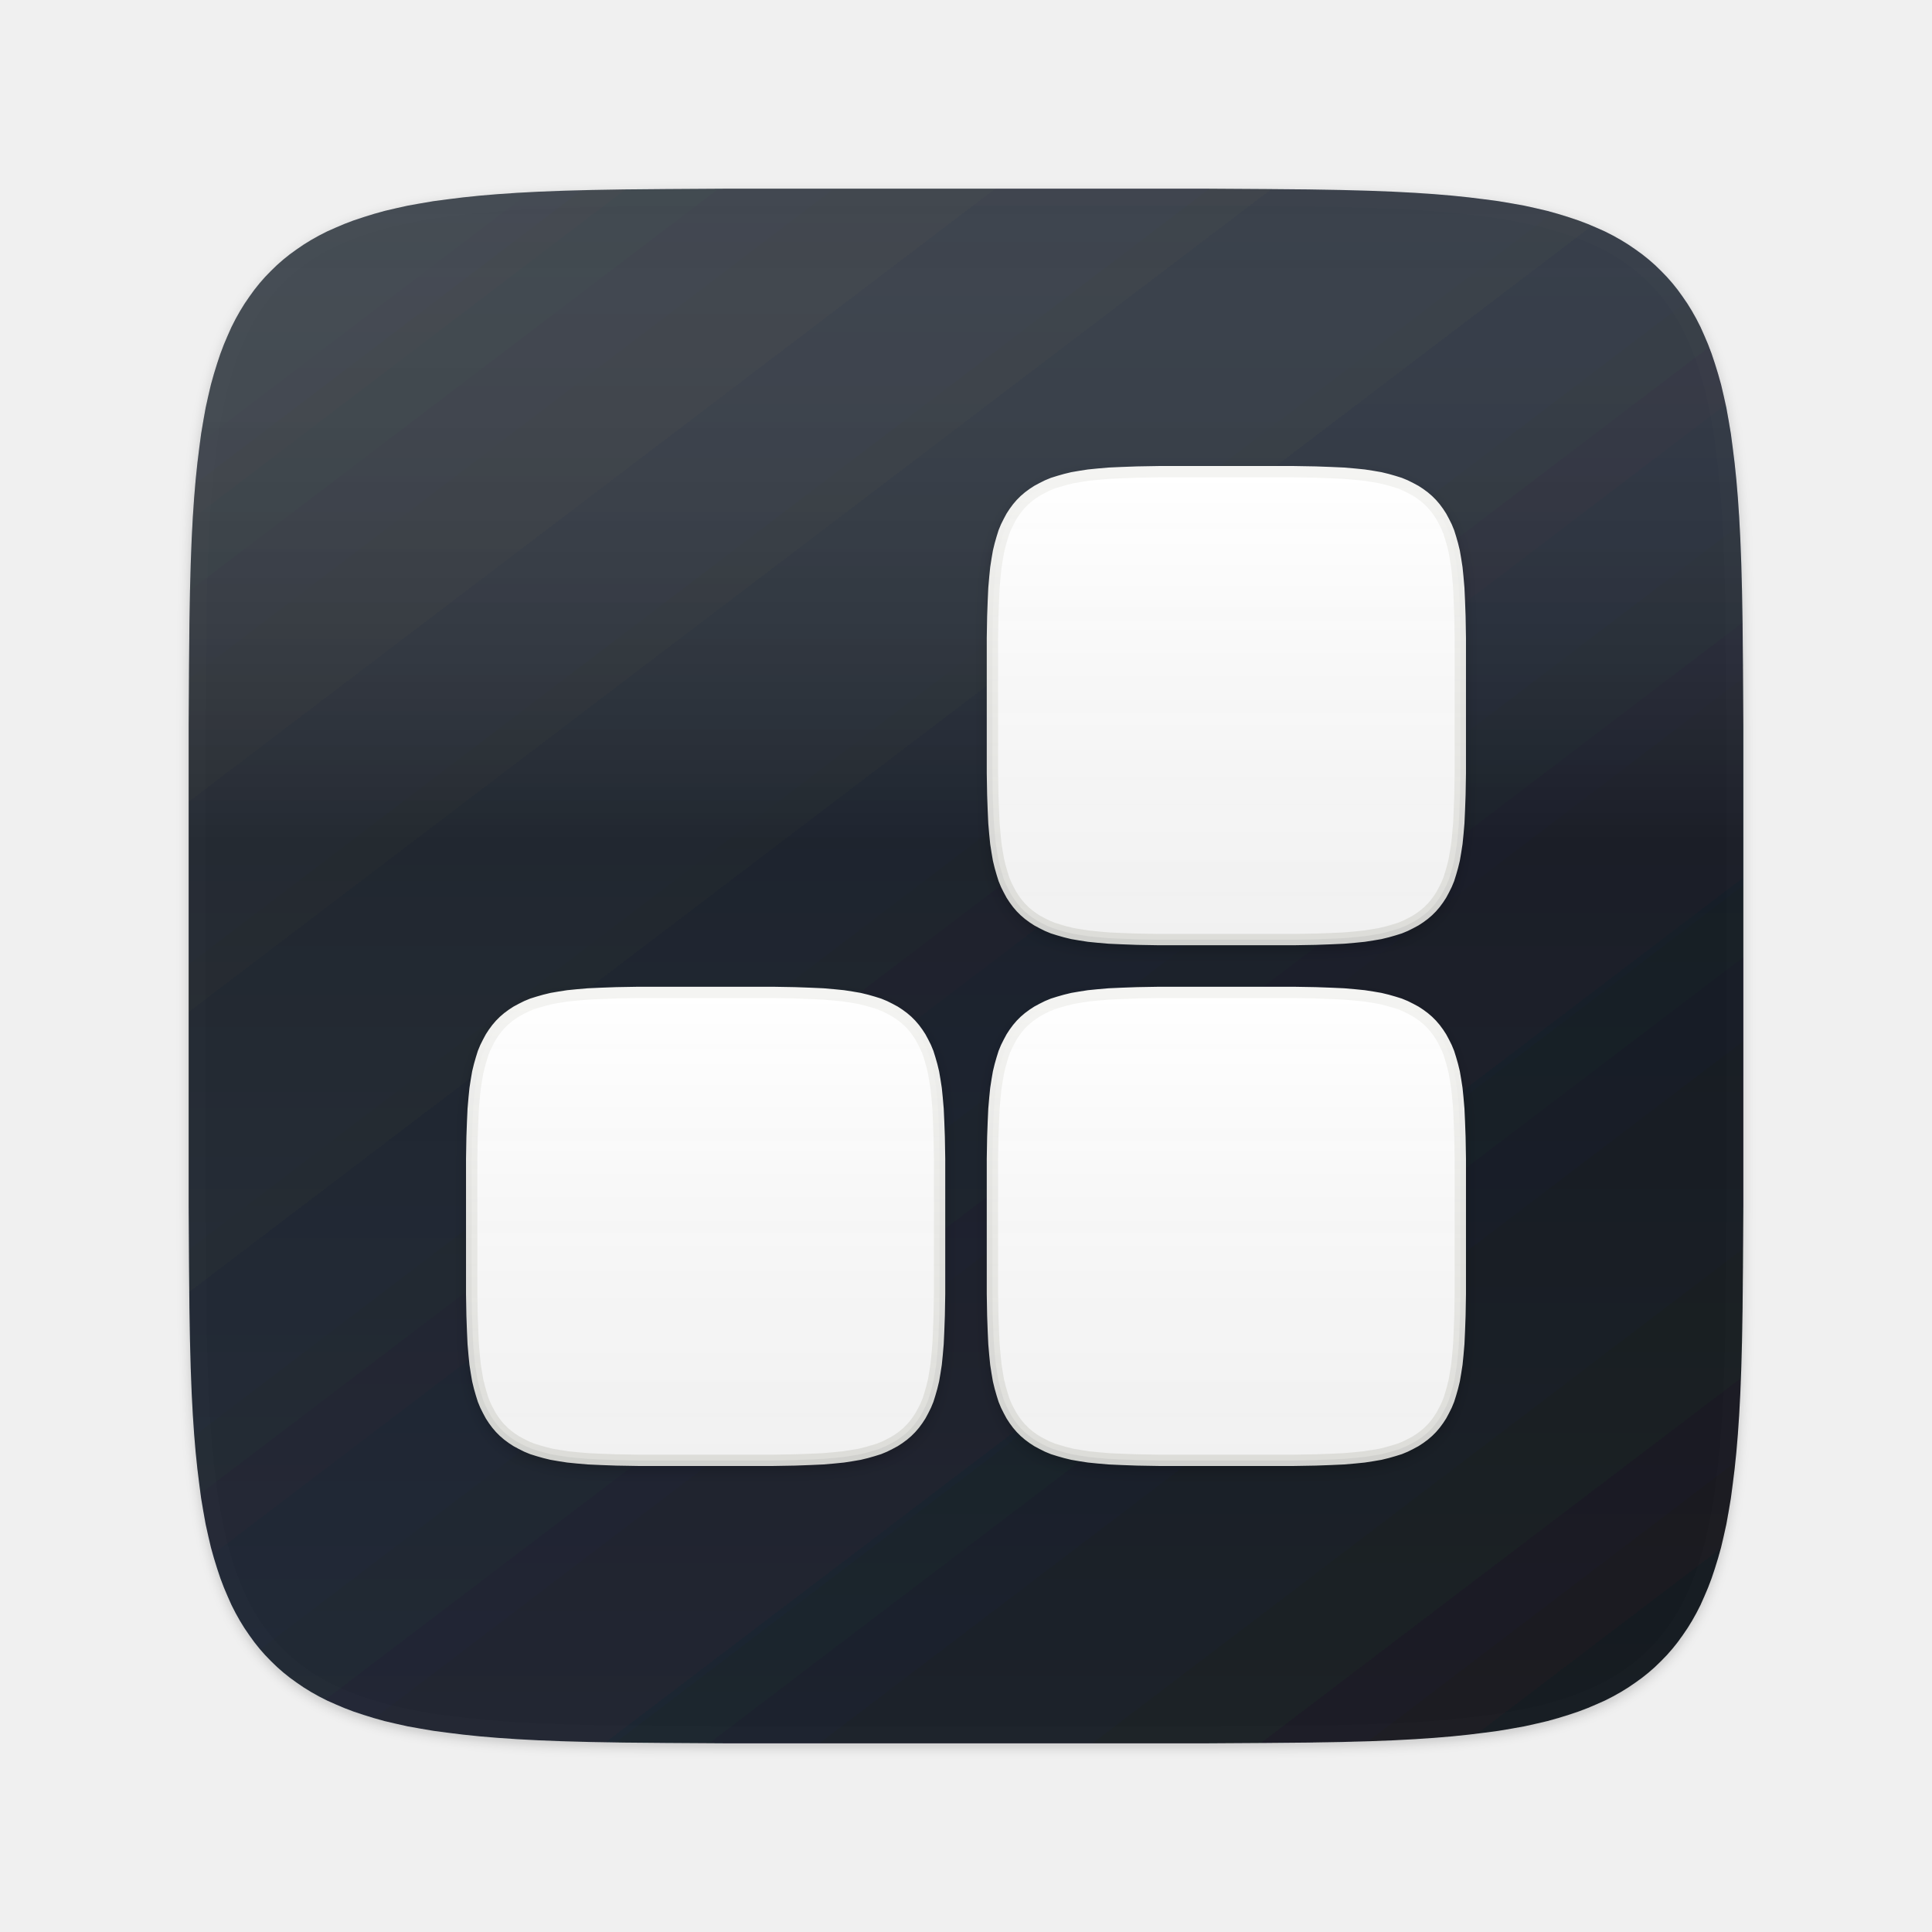
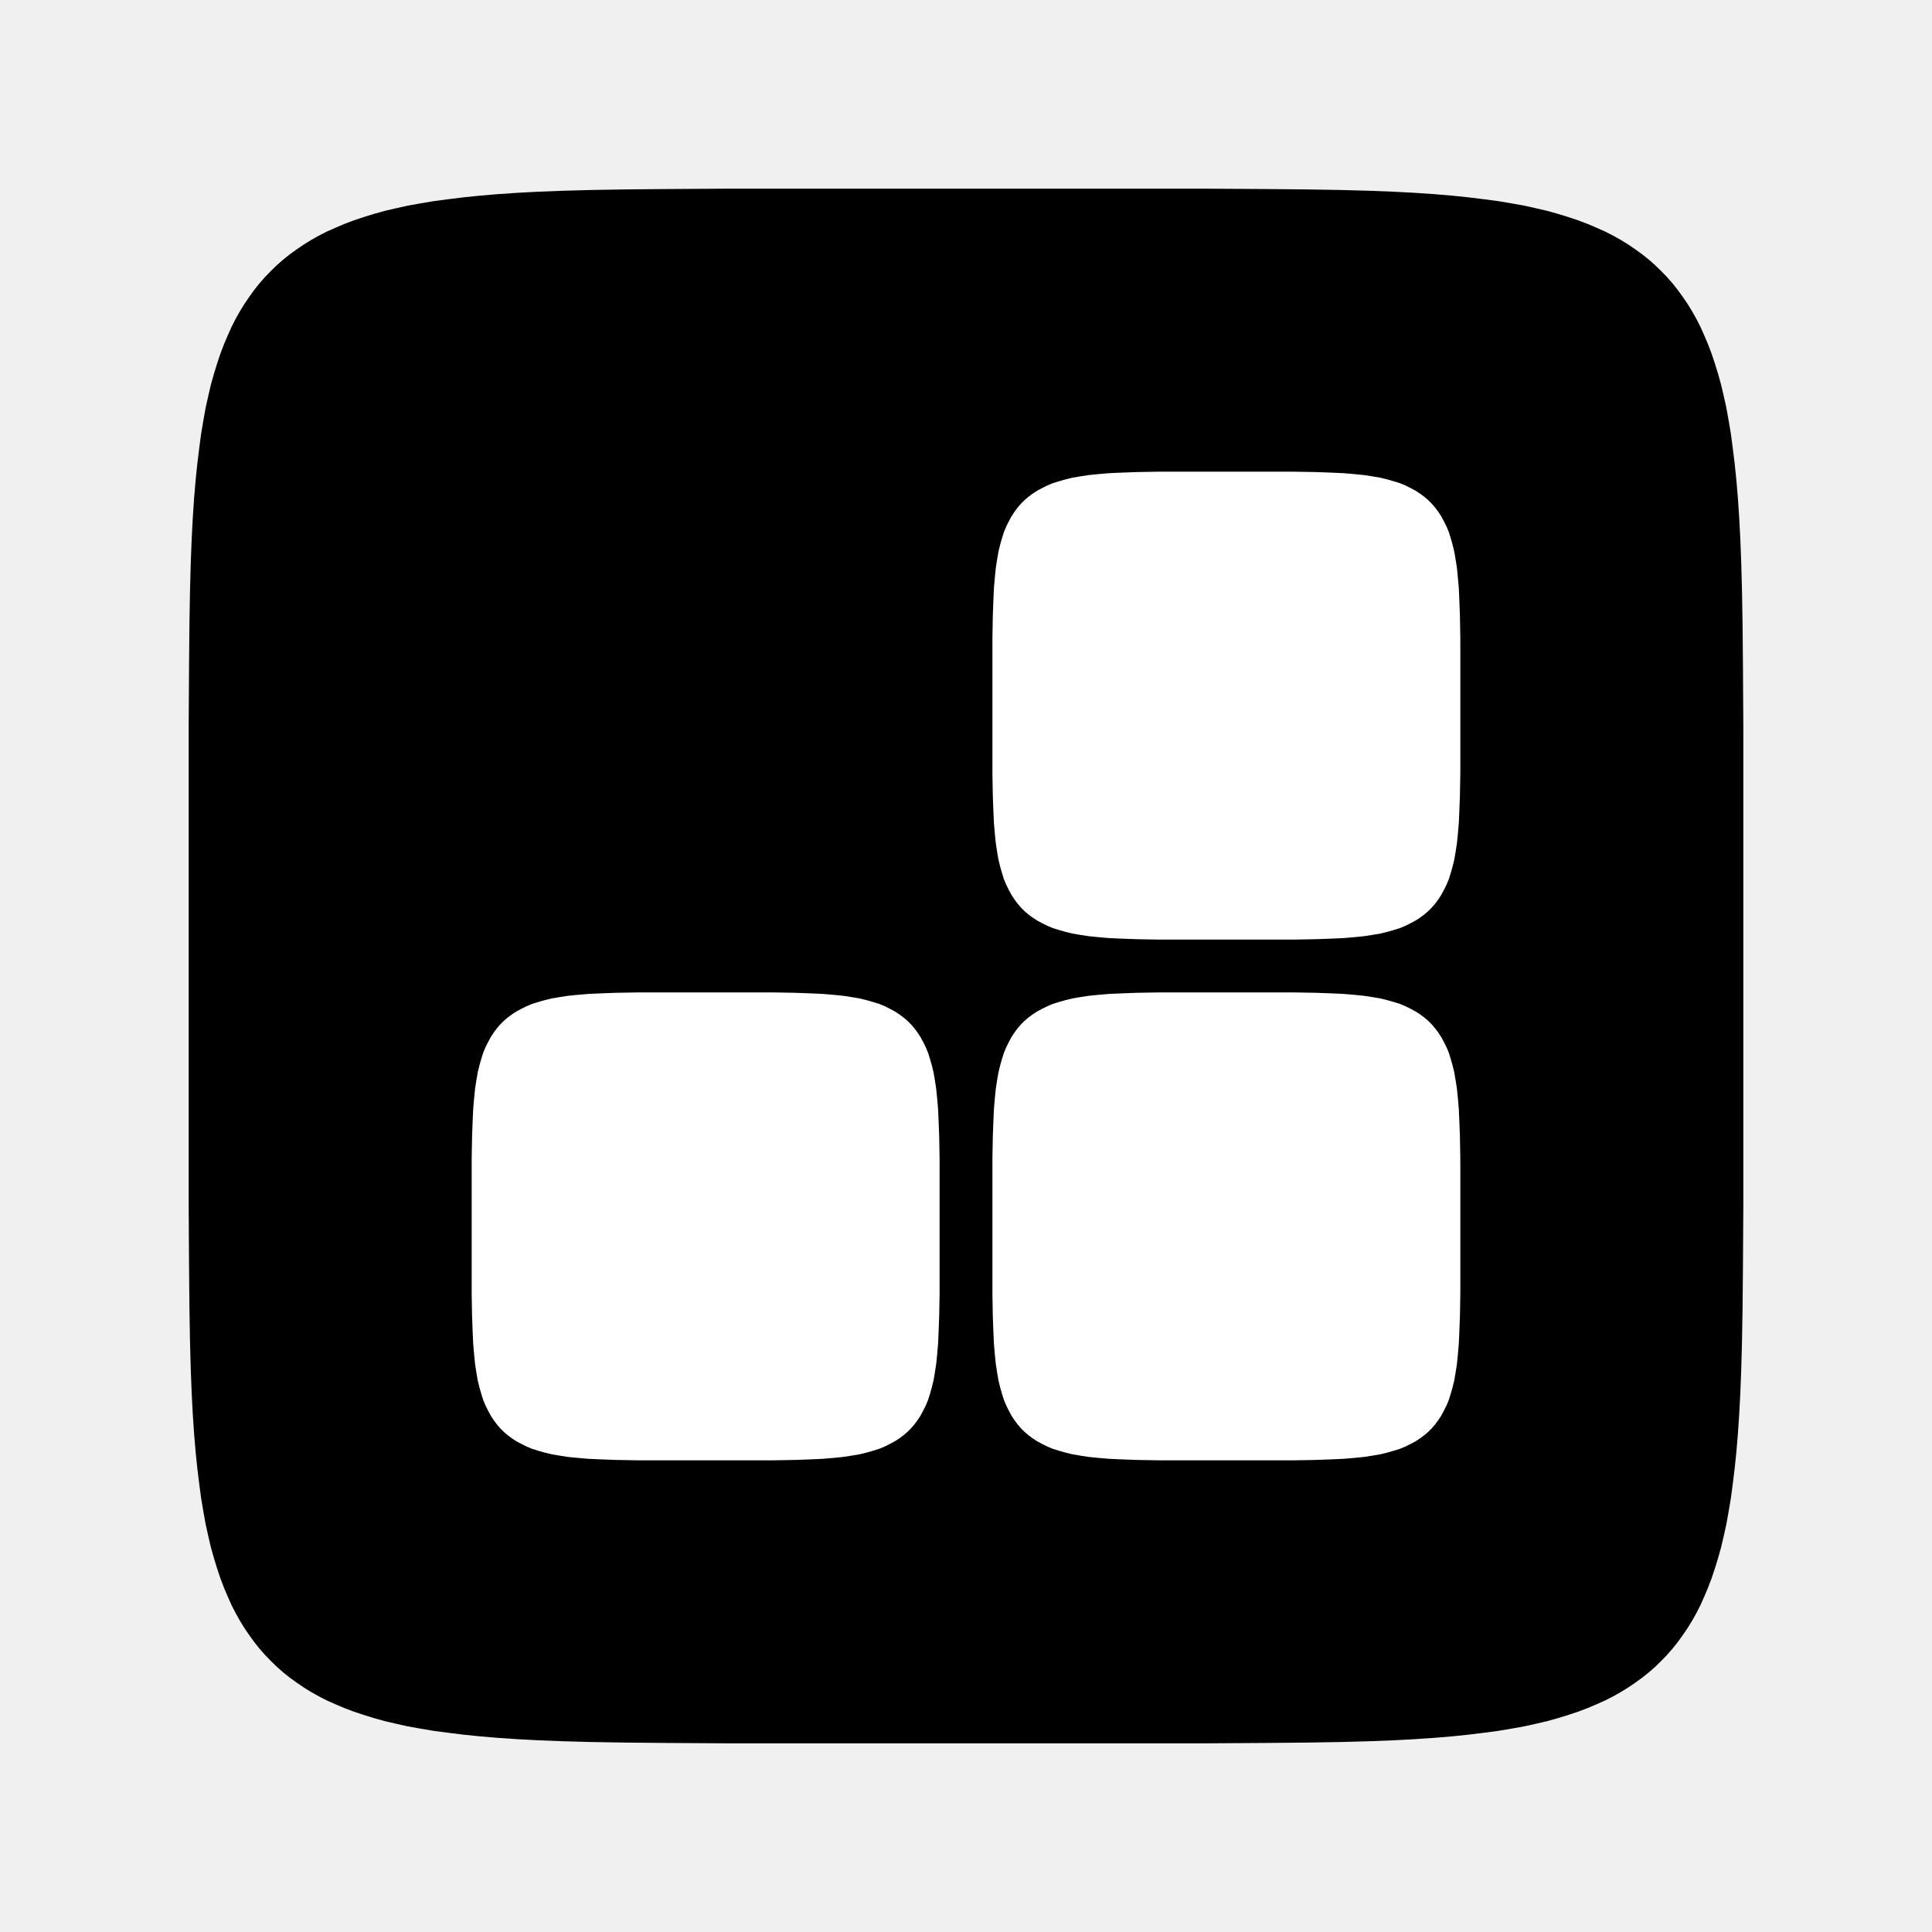
- <svg xmlns="http://www.w3.org/2000/svg" data-dc-tpl="5" id="app-icon" width="380" height="380" viewBox="0 0 1024 1024" data-om-id="0e5a34cd:10">
-   <defs data-dc-tpl="6" data-om-id="0e5a34cd:11">
-     <clipPath data-dc-tpl="7" id="clip-base" data-om-id="0e5a34cd:12">
-       <path data-dc-tpl="8" d="M924 512L924 639.2L923.8 671.1L923.6 693.3L923.3 710.8L922.9 725.6L922.4 738.5L921.8 749.9L921.1 760.2L920.3 769.7L919.4 778.4L918.4 786.5L917.4 794.1L916.2 801.2L915 807.9L913.6 814.2L912.2 820.2L910.6 825.9L908.9 831.4L907.2 836.5L905.3 841.5L903.3 846.2L901.3 850.7L899.1 855L896.8 859.1L894.4 863L891.8 866.8L889.2 870.4L886.4 873.9L883.5 877.2L880.4 880.4L877.2 883.5L873.9 886.4L870.4 889.2L866.8 891.8L863 894.4L859.1 896.8L855 899.1L850.7 901.3L846.2 903.3L841.5 905.3L836.5 907.2L831.4 908.9L825.9 910.6L820.2 912.2L814.2 913.6L807.9 915L801.2 916.2L794.1 917.4L786.5 918.4L778.4 919.4L769.7 920.3L760.2 921.1L749.9 921.8L738.5 922.4L725.6 922.9L710.8 923.3L693.3 923.6L671.1 923.8L639.2 924L512 924L384.8 924L352.9 923.8L330.7 923.6L313.2 923.3L298.4 922.9L285.5 922.4L274.1 921.8L263.8 921.1L254.3 920.3L245.6 919.4L237.5 918.4L229.9 917.4L222.8 916.2L216.1 915L209.8 913.6L203.8 912.2L198.1 910.6L192.6 908.9L187.5 907.2L182.5 905.3L177.8 903.3L173.3 901.3L169 899.1L164.9 896.8L161 894.4L157.2 891.8L153.6 889.2L150.1 886.4L146.8 883.5L143.6 880.4L140.5 877.2L137.6 873.9L134.8 870.4L132.2 866.8L129.6 863L127.2 859.1L124.9 855L122.7 850.7L120.7 846.2L118.7 841.5L116.8 836.5L115.1 831.4L113.4 825.9L111.8 820.2L110.4 814.2L109 807.9L107.8 801.2L106.6 794.1L105.6 786.5L104.6 778.4L103.7 769.7L102.9 760.2L102.2 749.9L101.6 738.5L101.1 725.6L100.7 710.8L100.4 693.3L100.2 671.1L100 639.2L100 512L100 384.8L100.2 352.9L100.4 330.7L100.7 313.2L101.1 298.4L101.6 285.5L102.2 274.1L102.9 263.8L103.7 254.3L104.6 245.6L105.6 237.5L106.6 229.9L107.8 222.8L109 216.1L110.4 209.8L111.8 203.8L113.4 198.1L115.1 192.6L116.8 187.5L118.7 182.5L120.7 177.8L122.7 173.3L124.9 169L127.2 164.9L129.6 161L132.2 157.2L134.8 153.6L137.6 150.1L140.5 146.8L143.6 143.6L146.8 140.5L150.1 137.6L153.6 134.8L157.2 132.2L161 129.6L164.9 127.2L169 124.9L173.3 122.7L177.8 120.7L182.5 118.7L187.5 116.8L192.6 115.1L198.1 113.4L203.8 111.8L209.8 110.4L216.1 109L222.8 107.8L229.9 106.6L237.5 105.6L245.6 104.6L254.3 103.7L263.8 102.9L274.1 102.2L285.5 101.6L298.4 101.1L313.2 100.7L330.7 100.4L352.9 100.2L384.8 100L512 100L639.2 100L671.1 100.2L693.3 100.4L710.8 100.7L725.6 101.1L738.5 101.6L749.9 102.2L760.2 102.9L769.7 103.7L778.4 104.6L786.5 105.6L794.1 106.6L801.2 107.8L807.9 109L814.2 110.4L820.2 111.8L825.9 113.4L831.4 115.1L836.5 116.8L841.5 118.7L846.2 120.7L850.7 122.7L855 124.9L859.1 127.2L863 129.6L866.8 132.2L870.4 134.8L873.9 137.6L877.2 140.5L880.4 143.6L883.5 146.8L886.4 150.1L889.2 153.6L891.8 157.2L894.4 161L896.8 164.9L899.1 169L901.3 173.3L903.3 177.8L905.3 182.5L907.2 187.5L908.9 192.6L910.6 198.1L912.2 203.8L913.6 209.8L915 216.1L916.2 222.8L917.4 229.9L918.4 237.5L919.4 245.6L920.3 254.3L921.1 263.8L921.8 274.1L922.4 285.5L922.9 298.4L923.3 313.2L923.6 330.7L923.8 352.9L924 384.8Z" data-om-id="0e5a34cd:13" />
-     </clipPath>
-     <linearGradient data-dc-tpl="9" id="base-shade" x1="0" y1="0" x2="0" y2="1" data-om-id="0e5a34cd:14">
-       <stop data-dc-tpl="10" offset="0" stop-color="#ffffff" stop-opacity="0.075" data-om-id="0e5a34cd:15" />
-       <stop data-dc-tpl="11" offset="0.42" stop-color="#000000" stop-opacity="0.215" data-om-id="0e5a34cd:16" />
-       <stop data-dc-tpl="12" offset="1" stop-color="#000000" stop-opacity="0" data-om-id="0e5a34cd:17" />
-     </linearGradient>
-     <linearGradient data-dc-tpl="13" id="base-fill" x1="0.12" y1="0" x2="0.88" y2="1" data-om-id="0e5a34cd:18">
-       <stop data-dc-tpl="14" offset="0" stop-color="#363D45" data-om-id="0e5a34cd:19" />
-       <stop data-dc-tpl="15" offset="0.55" stop-color="#232A37" data-om-id="0e5a34cd:20" />
-       <stop data-dc-tpl="16" offset="1" stop-color="#191D22" data-om-id="0e5a34cd:21" />
-     </linearGradient>
-     <radialGradient data-dc-tpl="17" id="rim-tl" gradientUnits="userSpaceOnUse" cx="130" cy="130" r="590" data-om-id="0e5a34cd:22">
-       <stop data-dc-tpl="18" offset="0" stop-color="#EEF6FA" stop-opacity="0.53" data-om-id="0e5a34cd:23" />
-       <stop data-dc-tpl="19" offset="0.5" stop-color="#EEF6FA" stop-opacity="0.148" data-om-id="0e5a34cd:24" />
-       <stop data-dc-tpl="20" offset="1" stop-color="#EEF6FA" stop-opacity="0" data-om-id="0e5a34cd:25" />
-     </radialGradient>
-     <radialGradient data-dc-tpl="21" id="rim-br" gradientUnits="userSpaceOnUse" cx="894" cy="894" r="580" data-om-id="0e5a34cd:26">
-       <stop data-dc-tpl="22" offset="0" stop-color="#BFD4E8" stop-opacity="0.9" data-om-id="0e5a34cd:27" />
-       <stop data-dc-tpl="23" offset="0.5" stop-color="#BFD4E8" stop-opacity="0.252" data-om-id="0e5a34cd:28" />
-       <stop data-dc-tpl="24" offset="1" stop-color="#BFD4E8" stop-opacity="0" data-om-id="0e5a34cd:29" />
-     </radialGradient>
-     <radialGradient data-dc-tpl="25" id="glow-tl" gradientUnits="userSpaceOnUse" cx="130" cy="130" r="590" data-om-id="0e5a34cd:30">
-       <stop data-dc-tpl="26" offset="0" stop-color="#EEF6FA" stop-opacity="0.265" data-om-id="0e5a34cd:31" />
-       <stop data-dc-tpl="27" offset="1" stop-color="#EEF6FA" stop-opacity="0" data-om-id="0e5a34cd:32" />
-     </radialGradient>
-     <radialGradient data-dc-tpl="28" id="glow-br" gradientUnits="userSpaceOnUse" cx="894" cy="894" r="580" data-om-id="0e5a34cd:33">
-       <stop data-dc-tpl="29" offset="0" stop-color="#BFD4E8" stop-opacity="0.45" data-om-id="0e5a34cd:34" />
-       <stop data-dc-tpl="30" offset="1" stop-color="#BFD4E8" stop-opacity="0" data-om-id="0e5a34cd:35" />
-     </radialGradient>
-     <filter data-dc-tpl="31" id="glow-blur" x="-10%" y="-10%" width="120%" height="120%" data-om-id="0e5a34cd:36">
-       <feGaussianBlur data-dc-tpl="32" stdDeviation="20" data-om-id="0e5a34cd:37" />
-     </filter>
-     <linearGradient data-dc-tpl="33" id="tile-shade" x1="0" y1="0" x2="0" y2="1" data-om-id="0e5a34cd:38">
-       <stop data-dc-tpl="34" offset="0" stop-color="#ffffff" stop-opacity="0.075" data-om-id="0e5a34cd:39" />
-       <stop data-dc-tpl="35" offset="1" stop-color="#000000" stop-opacity="0.055" data-om-id="0e5a34cd:40" />
-     </linearGradient>
-     <linearGradient data-dc-tpl="36" id="tile-rim" x1="0" y1="0" x2="0" y2="1" data-om-id="0e5a34cd:41">
-       <stop data-dc-tpl="37" offset="0" stop-color="#f4f4f2" stop-opacity="1.012" data-om-id="0e5a34cd:42" />
-       <stop data-dc-tpl="38" offset="1" stop-color="#dcdcd8" stop-opacity="0.943" data-om-id="0e5a34cd:43" />
-     </linearGradient>
-     <filter data-dc-tpl="39" id="cast" x="-20%" y="-20%" width="140%" height="145%" data-om-id="0e5a34cd:44">
-       <feDropShadow data-dc-tpl="40" dx="0" dy="10" stdDeviation="12" flood-color="#000000" flood-opacity="0" data-om-id="0e5a34cd:45" />
-       <feDropShadow data-dc-tpl="41" dx="0" dy="2" stdDeviation="3" flood-color="#000000" flood-opacity="0.18" data-om-id="0e5a34cd:46" />
-     </filter>
-     <filter data-dc-tpl="42" id="tile-drop" x="-15%" y="-15%" width="130%" height="135%" data-om-id="0e5a34cd:47">
-       <feDropShadow data-dc-tpl="43" dx="0" dy="3" stdDeviation="5" flood-color="#000000" flood-opacity="0.34" data-om-id="0e5a34cd:48" />
-     </filter>
-   </defs>
-   <g data-dc-tpl="44" filter="url(#cast)" data-om-id="0e5a34cd:49">
-     <path data-dc-tpl="45" d="M924 512L924 639.2L923.8 671.1L923.6 693.3L923.3 710.8L922.9 725.6L922.4 738.5L921.8 749.9L921.1 760.2L920.3 769.7L919.4 778.4L918.4 786.5L917.4 794.1L916.2 801.2L915 807.9L913.6 814.2L912.2 820.2L910.6 825.9L908.9 831.4L907.2 836.5L905.3 841.5L903.3 846.2L901.3 850.7L899.1 855L896.8 859.1L894.4 863L891.8 866.8L889.2 870.4L886.4 873.9L883.5 877.2L880.4 880.4L877.2 883.5L873.9 886.4L870.4 889.2L866.8 891.8L863 894.4L859.1 896.8L855 899.1L850.7 901.3L846.2 903.3L841.5 905.3L836.5 907.2L831.4 908.9L825.9 910.6L820.2 912.2L814.2 913.6L807.9 915L801.2 916.2L794.1 917.4L786.5 918.4L778.4 919.4L769.7 920.3L760.2 921.1L749.9 921.8L738.5 922.4L725.6 922.9L710.8 923.3L693.3 923.6L671.1 923.8L639.2 924L512 924L384.8 924L352.9 923.8L330.7 923.6L313.2 923.3L298.4 922.9L285.5 922.4L274.1 921.8L263.8 921.1L254.3 920.3L245.6 919.4L237.5 918.4L229.9 917.4L222.8 916.2L216.1 915L209.8 913.6L203.8 912.2L198.1 910.6L192.6 908.9L187.5 907.2L182.5 905.3L177.8 903.3L173.3 901.3L169 899.1L164.9 896.8L161 894.4L157.2 891.8L153.6 889.2L150.1 886.4L146.8 883.5L143.6 880.4L140.5 877.2L137.6 873.9L134.8 870.4L132.2 866.8L129.6 863L127.2 859.1L124.9 855L122.7 850.7L120.7 846.2L118.7 841.5L116.8 836.5L115.1 831.4L113.4 825.9L111.8 820.2L110.4 814.2L109 807.9L107.8 801.2L106.6 794.1L105.6 786.5L104.6 778.4L103.7 769.7L102.9 760.2L102.2 749.9L101.6 738.5L101.1 725.6L100.7 710.8L100.4 693.3L100.2 671.1L100 639.2L100 512L100 384.8L100.2 352.9L100.4 330.7L100.7 313.2L101.1 298.4L101.6 285.5L102.2 274.1L102.9 263.8L103.7 254.3L104.6 245.6L105.6 237.5L106.6 229.9L107.8 222.8L109 216.1L110.4 209.8L111.8 203.8L113.4 198.1L115.1 192.6L116.8 187.5L118.7 182.5L120.7 177.8L122.7 173.3L124.9 169L127.2 164.9L129.6 161L132.2 157.2L134.8 153.6L137.6 150.1L140.5 146.8L143.6 143.6L146.8 140.5L150.1 137.6L153.6 134.8L157.2 132.2L161 129.6L164.9 127.2L169 124.9L173.3 122.7L177.8 120.7L182.5 118.7L187.5 116.8L192.6 115.1L198.1 113.4L203.8 111.8L209.8 110.4L216.1 109L222.8 107.8L229.9 106.6L237.5 105.6L245.6 104.6L254.3 103.7L263.8 102.9L274.1 102.2L285.5 101.6L298.4 101.1L313.2 100.7L330.7 100.4L352.9 100.2L384.8 100L512 100L639.2 100L671.1 100.2L693.3 100.4L710.8 100.7L725.6 101.1L738.5 101.6L749.9 102.2L760.2 102.9L769.7 103.7L778.4 104.6L786.5 105.6L794.1 106.6L801.2 107.8L807.9 109L814.2 110.4L820.2 111.8L825.9 113.4L831.4 115.1L836.5 116.8L841.5 118.7L846.2 120.7L850.7 122.7L855 124.9L859.1 127.2L863 129.6L866.8 132.2L870.4 134.8L873.9 137.6L877.2 140.5L880.4 143.6L883.5 146.8L886.4 150.1L889.2 153.6L891.8 157.2L894.4 161L896.8 164.9L899.1 169L901.3 173.3L903.3 177.8L905.3 182.5L907.2 187.5L908.9 192.6L910.6 198.1L912.2 203.8L913.6 209.8L915 216.1L916.2 222.8L917.4 229.9L918.4 237.5L919.4 245.6L920.3 254.3L921.1 263.8L921.8 274.1L922.4 285.5L922.9 298.4L923.3 313.2L923.6 330.7L923.8 352.9L924 384.8Z" fill="url(#base-fill)" data-om-id="0e5a34cd:50" />
-   </g>
-   <path data-dc-tpl="46" d="M924 512L924 639.2L923.8 671.1L923.6 693.3L923.3 710.8L922.9 725.6L922.4 738.5L921.8 749.9L921.1 760.2L920.3 769.7L919.4 778.4L918.4 786.5L917.4 794.1L916.2 801.2L915 807.9L913.6 814.2L912.2 820.2L910.6 825.9L908.9 831.4L907.2 836.5L905.3 841.5L903.3 846.2L901.3 850.7L899.1 855L896.8 859.1L894.4 863L891.8 866.8L889.2 870.4L886.4 873.9L883.5 877.2L880.4 880.4L877.2 883.5L873.9 886.4L870.4 889.2L866.8 891.8L863 894.4L859.1 896.8L855 899.1L850.7 901.3L846.2 903.3L841.5 905.3L836.5 907.2L831.4 908.9L825.9 910.6L820.2 912.2L814.2 913.6L807.9 915L801.2 916.2L794.1 917.4L786.5 918.4L778.4 919.4L769.7 920.3L760.2 921.1L749.9 921.8L738.5 922.4L725.6 922.9L710.8 923.3L693.3 923.6L671.1 923.8L639.2 924L512 924L384.8 924L352.9 923.8L330.7 923.6L313.2 923.3L298.4 922.9L285.5 922.4L274.1 921.8L263.8 921.1L254.3 920.3L245.6 919.4L237.5 918.4L229.9 917.4L222.8 916.2L216.1 915L209.8 913.6L203.8 912.2L198.1 910.6L192.6 908.9L187.5 907.2L182.5 905.3L177.8 903.3L173.3 901.3L169 899.1L164.9 896.8L161 894.4L157.2 891.8L153.6 889.2L150.1 886.4L146.8 883.5L143.6 880.4L140.5 877.2L137.6 873.9L134.8 870.4L132.2 866.8L129.6 863L127.2 859.1L124.9 855L122.7 850.7L120.7 846.2L118.7 841.5L116.8 836.5L115.1 831.4L113.4 825.9L111.8 820.2L110.4 814.2L109 807.9L107.8 801.2L106.6 794.1L105.6 786.5L104.6 778.4L103.7 769.7L102.9 760.2L102.2 749.9L101.6 738.5L101.1 725.6L100.7 710.8L100.4 693.3L100.2 671.1L100 639.2L100 512L100 384.8L100.2 352.9L100.4 330.7L100.7 313.2L101.1 298.4L101.6 285.5L102.2 274.1L102.9 263.8L103.7 254.3L104.6 245.6L105.6 237.5L106.6 229.9L107.8 222.8L109 216.1L110.4 209.8L111.8 203.8L113.4 198.1L115.1 192.6L116.8 187.5L118.7 182.5L120.7 177.8L122.7 173.3L124.9 169L127.2 164.9L129.6 161L132.2 157.2L134.8 153.6L137.6 150.1L140.5 146.8L143.6 143.6L146.8 140.5L150.1 137.6L153.6 134.8L157.2 132.2L161 129.6L164.9 127.2L169 124.9L173.3 122.7L177.8 120.7L182.5 118.7L187.5 116.8L192.6 115.1L198.1 113.4L203.8 111.8L209.8 110.4L216.1 109L222.8 107.8L229.9 106.6L237.5 105.6L245.6 104.6L254.3 103.7L263.8 102.9L274.1 102.2L285.5 101.6L298.4 101.1L313.2 100.7L330.7 100.4L352.9 100.2L384.8 100L512 100L639.2 100L671.1 100.2L693.3 100.4L710.8 100.7L725.6 101.1L738.5 101.6L749.9 102.2L760.2 102.9L769.7 103.7L778.4 104.6L786.5 105.6L794.1 106.6L801.2 107.8L807.9 109L814.2 110.4L820.2 111.8L825.9 113.4L831.4 115.1L836.5 116.8L841.5 118.7L846.2 120.7L850.7 122.7L855 124.9L859.1 127.2L863 129.6L866.8 132.2L870.4 134.8L873.9 137.6L877.2 140.5L880.4 143.6L883.5 146.8L886.4 150.1L889.2 153.6L891.8 157.2L894.4 161L896.8 164.9L899.1 169L901.3 173.3L903.3 177.8L905.3 182.5L907.2 187.5L908.9 192.6L910.6 198.1L912.2 203.8L913.6 209.8L915 216.1L916.2 222.8L917.4 229.9L918.4 237.5L919.4 245.6L920.3 254.3L921.1 263.8L921.8 274.1L922.4 285.5L922.9 298.4L923.3 313.2L923.6 330.7L923.8 352.9L924 384.8Z" fill="url(#base-shade)" data-om-id="0e5a34cd:51" />
-   <g data-dc-tpl="47" clip-path="url(#clip-base)" data-om-id="0e5a34cd:52">
-     <path data-dc-tpl="50" d="M924 512L924 639.2L923.8 671.1L923.6 693.3L923.3 710.8L922.9 725.6L922.4 738.5L921.8 749.9L921.1 760.2L920.3 769.7L919.4 778.4L918.4 786.5L917.4 794.1L916.2 801.2L915 807.9L913.6 814.2L912.2 820.2L910.6 825.9L908.9 831.4L907.2 836.5L905.3 841.5L903.3 846.2L901.3 850.7L899.1 855L896.8 859.1L894.4 863L891.8 866.8L889.2 870.4L886.4 873.9L883.5 877.2L880.4 880.4L877.2 883.5L873.9 886.4L870.4 889.2L866.8 891.8L863 894.4L859.1 896.8L855 899.1L850.7 901.3L846.2 903.3L841.5 905.3L836.5 907.2L831.4 908.9L825.9 910.6L820.2 912.2L814.2 913.6L807.9 915L801.2 916.2L794.1 917.4L786.5 918.4L778.4 919.4L769.7 920.3L760.2 921.1L749.9 921.8L738.5 922.4L725.6 922.9L710.8 923.3L693.3 923.6L671.1 923.8L639.2 924L512 924L384.8 924L352.9 923.8L330.7 923.6L313.2 923.3L298.4 922.9L285.5 922.4L274.1 921.8L263.8 921.1L254.3 920.3L245.6 919.4L237.5 918.4L229.9 917.4L222.8 916.2L216.1 915L209.8 913.6L203.8 912.2L198.1 910.6L192.6 908.9L187.5 907.2L182.5 905.3L177.8 903.3L173.3 901.3L169 899.1L164.9 896.8L161 894.4L157.2 891.8L153.6 889.2L150.1 886.4L146.8 883.5L143.6 880.4L140.5 877.2L137.6 873.9L134.8 870.4L132.2 866.8L129.6 863L127.2 859.1L124.9 855L122.7 850.7L120.7 846.2L118.7 841.5L116.8 836.5L115.1 831.4L113.4 825.9L111.8 820.2L110.4 814.2L109 807.9L107.8 801.2L106.6 794.1L105.6 786.5L104.6 778.4L103.7 769.7L102.9 760.2L102.2 749.9L101.6 738.5L101.1 725.6L100.7 710.8L100.4 693.3L100.2 671.1L100 639.2L100 512L100 384.8L100.2 352.9L100.4 330.7L100.7 313.2L101.1 298.4L101.6 285.5L102.2 274.1L102.9 263.8L103.7 254.3L104.6 245.6L105.6 237.5L106.6 229.9L107.8 222.8L109 216.1L110.4 209.8L111.8 203.8L113.4 198.1L115.1 192.6L116.8 187.5L118.7 182.5L120.7 177.8L122.7 173.3L124.9 169L127.2 164.9L129.6 161L132.2 157.2L134.8 153.6L137.6 150.1L140.5 146.8L143.6 143.6L146.8 140.5L150.1 137.6L153.6 134.8L157.2 132.2L161 129.6L164.9 127.2L169 124.9L173.3 122.7L177.8 120.7L182.5 118.7L187.5 116.8L192.6 115.1L198.1 113.4L203.8 111.8L209.8 110.4L216.1 109L222.8 107.8L229.9 106.6L237.5 105.6L245.6 104.6L254.3 103.7L263.8 102.9L274.1 102.2L285.5 101.6L298.4 101.1L313.2 100.7L330.7 100.4L352.9 100.2L384.8 100L512 100L639.2 100L671.1 100.2L693.3 100.4L710.8 100.7L725.6 101.1L738.5 101.6L749.9 102.2L760.2 102.9L769.7 103.7L778.4 104.6L786.5 105.6L794.1 106.6L801.2 107.8L807.9 109L814.2 110.4L820.2 111.8L825.9 113.4L831.4 115.1L836.5 116.8L841.5 118.7L846.2 120.7L850.7 122.7L855 124.9L859.1 127.2L863 129.6L866.8 132.2L870.4 134.8L873.9 137.6L877.2 140.5L880.4 143.6L883.5 146.8L886.4 150.1L889.2 153.6L891.8 157.2L894.4 161L896.8 164.9L899.1 169L901.3 173.3L903.3 177.8L905.3 182.5L907.2 187.5L908.9 192.6L910.6 198.1L912.2 203.8L913.6 209.8L915 216.1L916.2 222.8L917.4 229.9L918.4 237.5L919.4 245.6L920.3 254.3L921.1 263.8L921.8 274.1L922.4 285.5L922.9 298.4L923.3 313.2L923.6 330.7L923.8 352.9L924 384.8Z" fill="none" stroke="#e7eef3" stroke-opacity="0.01" stroke-width="18" data-om-id="0e5a34cd:55" />
-   </g>
-   <g data-dc-tpl="53" filter="url(#tile-drop)" data-om-id="0e5a34cd:58">
-     <path data-dc-tpl="54" d="M248 124L248 159.8L247.8 171.3L247.5 179.5L247.2 186.2L246.7 192L246.2 197L245.5 201.5L244.8 205.6L243.9 209.3L242.9 212.8L241.9 216L240.7 218.9L239.3 221.7L237.9 224.3L236.4 226.6L234.7 228.9L232.9 231L231 232.9L228.9 234.7L226.6 236.4L224.3 237.9L221.7 239.3L218.9 240.7L216 241.9L212.8 242.9L209.3 243.9L205.6 244.8L201.5 245.5L197 246.2L192 246.7L186.2 247.2L179.5 247.5L171.3 247.8L159.8 248L124 248L88.2 248L76.7 247.8L68.5 247.5L61.8 247.2L56 246.7L51 246.2L46.5 245.5L42.4 244.8L38.7 243.9L35.2 242.9L32 241.9L29.1 240.7L26.3 239.3L23.7 237.9L21.4 236.4L19.1 234.7L17 232.9L15.1 231L13.3 228.9L11.6 226.6L10.1 224.3L8.7 221.7L7.3 218.9L6.1 216L5.1 212.8L4.1 209.3L3.2 205.6L2.5 201.5L1.8 197L1.3 192L0.8 186.2L0.5 179.5L0.2 171.3L0 159.8L0 124L0 88.2L0.2 76.7L0.5 68.5L0.8 61.8L1.3 56L1.8 51L2.5 46.5L3.2 42.4L4.1 38.7L5.1 35.2L6.1 32L7.3 29.1L8.7 26.3L10.1 23.7L11.6 21.4L13.3 19.1L15.1 17L17 15.1L19.1 13.3L21.4 11.6L23.7 10.1L26.3 8.7L29.1 7.3L32 6.1L35.2 5.1L38.7 4.1L42.4 3.2L46.5 2.5L51 1.8L56 1.3L61.8 0.8L68.5 0.5L76.7 0.2L88.2 0L124 0L159.8 0L171.3 0.2L179.5 0.5L186.2 0.8L192 1.3L197 1.8L201.5 2.5L205.6 3.2L209.3 4.1L212.8 5.1L216 6.1L218.9 7.3L221.7 8.7L224.3 10.1L226.6 11.6L228.9 13.3L231 15.1L232.9 17L234.7 19.1L236.4 21.4L237.9 23.7L239.3 26.3L240.7 29.1L241.9 32L242.9 35.2L243.9 38.7L244.8 42.4L245.5 46.5L246.2 51L246.7 56L247.2 61.8L247.5 68.5L247.8 76.7L248 88.2Z" transform="translate(526,250)" fill="#FFFFFF" data-om-id="0e5a34cd:59" />
-     <path data-dc-tpl="55" d="M248 124L248 159.8L247.8 171.3L247.5 179.5L247.2 186.2L246.7 192L246.2 197L245.5 201.5L244.8 205.6L243.9 209.3L242.9 212.8L241.9 216L240.7 218.9L239.3 221.7L237.9 224.3L236.4 226.6L234.7 228.9L232.9 231L231 232.9L228.9 234.7L226.6 236.4L224.3 237.9L221.7 239.3L218.9 240.7L216 241.9L212.8 242.9L209.3 243.9L205.6 244.8L201.5 245.5L197 246.2L192 246.7L186.2 247.2L179.5 247.5L171.3 247.8L159.8 248L124 248L88.2 248L76.7 247.8L68.5 247.5L61.8 247.2L56 246.7L51 246.2L46.5 245.5L42.4 244.8L38.7 243.9L35.2 242.9L32 241.9L29.1 240.7L26.3 239.3L23.7 237.9L21.4 236.4L19.1 234.7L17 232.9L15.1 231L13.3 228.9L11.6 226.6L10.1 224.3L8.7 221.7L7.3 218.9L6.1 216L5.1 212.8L4.1 209.3L3.2 205.6L2.5 201.5L1.8 197L1.3 192L0.8 186.2L0.5 179.5L0.2 171.3L0 159.8L0 124L0 88.2L0.2 76.7L0.5 68.5L0.8 61.8L1.3 56L1.8 51L2.5 46.5L3.2 42.4L4.1 38.7L5.1 35.2L6.1 32L7.3 29.1L8.7 26.3L10.1 23.7L11.6 21.4L13.3 19.1L15.1 17L17 15.1L19.1 13.3L21.4 11.6L23.7 10.1L26.3 8.7L29.1 7.3L32 6.1L35.2 5.1L38.7 4.1L42.4 3.2L46.5 2.5L51 1.8L56 1.3L61.8 0.8L68.5 0.5L76.7 0.2L88.2 0L124 0L159.8 0L171.3 0.2L179.5 0.5L186.2 0.8L192 1.3L197 1.8L201.5 2.5L205.6 3.2L209.3 4.1L212.8 5.1L216 6.1L218.9 7.3L221.7 8.7L224.3 10.1L226.6 11.6L228.9 13.3L231 15.1L232.9 17L234.7 19.1L236.4 21.4L237.9 23.7L239.3 26.3L240.7 29.1L241.9 32L242.9 35.2L243.9 38.7L244.8 42.4L245.5 46.5L246.2 51L246.7 56L247.2 61.8L247.5 68.5L247.8 76.7L248 88.2Z" transform="translate(250,526)" fill="#FFFFFF" data-om-id="0e5a34cd:60" />
-     <path data-dc-tpl="56" d="M248 124L248 159.8L247.8 171.3L247.5 179.5L247.2 186.2L246.7 192L246.2 197L245.5 201.5L244.8 205.6L243.9 209.3L242.9 212.8L241.9 216L240.7 218.9L239.3 221.7L237.9 224.3L236.4 226.6L234.7 228.9L232.9 231L231 232.9L228.9 234.7L226.6 236.4L224.3 237.9L221.7 239.3L218.9 240.7L216 241.9L212.8 242.9L209.3 243.9L205.6 244.8L201.5 245.5L197 246.2L192 246.7L186.2 247.2L179.5 247.5L171.3 247.8L159.8 248L124 248L88.2 248L76.7 247.8L68.5 247.5L61.8 247.2L56 246.7L51 246.2L46.5 245.5L42.4 244.8L38.7 243.9L35.2 242.9L32 241.9L29.1 240.7L26.3 239.3L23.7 237.9L21.4 236.4L19.1 234.7L17 232.9L15.1 231L13.3 228.9L11.6 226.6L10.1 224.3L8.7 221.7L7.3 218.9L6.1 216L5.1 212.8L4.1 209.3L3.2 205.6L2.5 201.5L1.8 197L1.3 192L0.8 186.2L0.5 179.5L0.2 171.3L0 159.8L0 124L0 88.2L0.2 76.7L0.5 68.5L0.8 61.8L1.3 56L1.8 51L2.5 46.5L3.2 42.4L4.1 38.7L5.1 35.2L6.1 32L7.3 29.1L8.7 26.3L10.1 23.7L11.6 21.4L13.3 19.1L15.1 17L17 15.1L19.1 13.3L21.4 11.6L23.7 10.1L26.3 8.7L29.1 7.3L32 6.1L35.2 5.1L38.7 4.1L42.4 3.2L46.5 2.5L51 1.8L56 1.3L61.8 0.8L68.5 0.5L76.7 0.2L88.2 0L124 0L159.8 0L171.3 0.2L179.5 0.5L186.2 0.8L192 1.3L197 1.8L201.5 2.5L205.6 3.2L209.3 4.1L212.8 5.1L216 6.1L218.9 7.3L221.7 8.7L224.3 10.1L226.6 11.6L228.9 13.3L231 15.1L232.9 17L234.7 19.1L236.4 21.4L237.9 23.7L239.3 26.3L240.7 29.1L241.9 32L242.9 35.2L243.9 38.7L244.8 42.4L245.5 46.5L246.2 51L246.7 56L247.2 61.8L247.5 68.5L247.8 76.7L248 88.2Z" transform="translate(526,526)" fill="#FFFFFF" data-om-id="0e5a34cd:61" />
-   </g>
-   <g data-dc-tpl="57" fill="url(#tile-shade)" stroke="url(#tile-rim)" stroke-width="6" data-om-id="0e5a34cd:62">
-     <path data-dc-tpl="58" d="M248 124L248 159.8L247.8 171.3L247.5 179.5L247.2 186.2L246.7 192L246.2 197L245.5 201.5L244.8 205.6L243.9 209.3L242.9 212.8L241.9 216L240.7 218.9L239.3 221.7L237.9 224.3L236.4 226.6L234.7 228.9L232.9 231L231 232.9L228.9 234.7L226.6 236.4L224.3 237.9L221.7 239.3L218.9 240.7L216 241.9L212.8 242.9L209.3 243.9L205.6 244.8L201.5 245.5L197 246.2L192 246.7L186.2 247.2L179.5 247.5L171.3 247.8L159.8 248L124 248L88.2 248L76.7 247.8L68.5 247.5L61.8 247.2L56 246.7L51 246.2L46.5 245.5L42.4 244.8L38.7 243.9L35.2 242.9L32 241.9L29.1 240.7L26.3 239.3L23.7 237.9L21.4 236.4L19.1 234.7L17 232.9L15.1 231L13.3 228.9L11.6 226.6L10.1 224.3L8.7 221.7L7.3 218.9L6.1 216L5.1 212.8L4.1 209.3L3.2 205.6L2.5 201.5L1.8 197L1.3 192L0.8 186.2L0.5 179.5L0.2 171.3L0 159.8L0 124L0 88.2L0.2 76.7L0.5 68.5L0.8 61.8L1.3 56L1.8 51L2.5 46.5L3.2 42.4L4.1 38.7L5.1 35.2L6.1 32L7.3 29.1L8.7 26.3L10.1 23.7L11.6 21.4L13.3 19.1L15.1 17L17 15.1L19.1 13.3L21.4 11.6L23.7 10.1L26.3 8.7L29.1 7.3L32 6.1L35.2 5.1L38.7 4.1L42.4 3.2L46.5 2.5L51 1.8L56 1.3L61.8 0.8L68.5 0.5L76.7 0.2L88.2 0L124 0L159.8 0L171.3 0.2L179.5 0.5L186.2 0.8L192 1.3L197 1.8L201.5 2.5L205.6 3.2L209.3 4.1L212.8 5.1L216 6.1L218.9 7.3L221.7 8.7L224.3 10.1L226.6 11.6L228.9 13.3L231 15.1L232.9 17L234.7 19.1L236.4 21.4L237.9 23.7L239.3 26.3L240.7 29.1L241.9 32L242.9 35.2L243.9 38.7L244.8 42.4L245.5 46.5L246.2 51L246.7 56L247.2 61.8L247.5 68.5L247.8 76.7L248 88.2Z" transform="translate(526,250)" data-om-id="0e5a34cd:63" />
-     <path data-dc-tpl="59" d="M248 124L248 159.8L247.8 171.3L247.5 179.5L247.2 186.2L246.7 192L246.2 197L245.5 201.5L244.8 205.6L243.9 209.3L242.9 212.8L241.9 216L240.7 218.9L239.3 221.7L237.9 224.3L236.4 226.6L234.7 228.9L232.9 231L231 232.9L228.9 234.7L226.6 236.4L224.3 237.9L221.7 239.3L218.9 240.7L216 241.9L212.8 242.9L209.3 243.9L205.6 244.8L201.5 245.5L197 246.2L192 246.7L186.2 247.2L179.5 247.5L171.3 247.8L159.8 248L124 248L88.2 248L76.7 247.8L68.5 247.5L61.8 247.2L56 246.7L51 246.2L46.5 245.5L42.4 244.8L38.7 243.9L35.2 242.9L32 241.9L29.1 240.7L26.3 239.3L23.7 237.9L21.4 236.4L19.1 234.7L17 232.9L15.1 231L13.3 228.9L11.6 226.6L10.1 224.3L8.7 221.7L7.3 218.9L6.1 216L5.1 212.8L4.1 209.3L3.2 205.6L2.5 201.5L1.8 197L1.3 192L0.8 186.2L0.5 179.5L0.2 171.3L0 159.8L0 124L0 88.2L0.2 76.7L0.5 68.5L0.8 61.8L1.3 56L1.8 51L2.5 46.5L3.2 42.4L4.1 38.7L5.1 35.2L6.1 32L7.3 29.1L8.7 26.3L10.1 23.7L11.6 21.4L13.3 19.1L15.1 17L17 15.1L19.1 13.3L21.4 11.6L23.7 10.1L26.3 8.7L29.1 7.3L32 6.1L35.2 5.1L38.7 4.1L42.4 3.2L46.5 2.5L51 1.8L56 1.3L61.8 0.8L68.5 0.5L76.7 0.2L88.2 0L124 0L159.8 0L171.3 0.2L179.5 0.5L186.2 0.8L192 1.3L197 1.8L201.5 2.5L205.6 3.2L209.3 4.1L212.8 5.1L216 6.1L218.9 7.3L221.7 8.7L224.3 10.1L226.6 11.6L228.9 13.3L231 15.1L232.9 17L234.7 19.1L236.4 21.4L237.9 23.7L239.3 26.3L240.7 29.1L241.9 32L242.9 35.2L243.9 38.7L244.8 42.4L245.5 46.5L246.2 51L246.7 56L247.2 61.8L247.5 68.5L247.8 76.7L248 88.2Z" transform="translate(250,526)" data-om-id="0e5a34cd:64" />
-     <path data-dc-tpl="60" d="M248 124L248 159.8L247.8 171.3L247.5 179.5L247.2 186.2L246.7 192L246.2 197L245.5 201.5L244.8 205.6L243.9 209.3L242.9 212.8L241.9 216L240.7 218.9L239.3 221.7L237.9 224.3L236.4 226.6L234.7 228.9L232.9 231L231 232.9L228.9 234.7L226.6 236.4L224.3 237.9L221.7 239.3L218.9 240.7L216 241.9L212.8 242.9L209.3 243.9L205.6 244.8L201.5 245.5L197 246.2L192 246.7L186.2 247.2L179.5 247.5L171.3 247.8L159.8 248L124 248L88.2 248L76.7 247.8L68.5 247.5L61.8 247.2L56 246.7L51 246.2L46.5 245.5L42.4 244.8L38.7 243.9L35.2 242.9L32 241.9L29.1 240.7L26.3 239.3L23.7 237.9L21.4 236.4L19.1 234.7L17 232.9L15.1 231L13.3 228.9L11.6 226.6L10.1 224.3L8.7 221.7L7.3 218.9L6.1 216L5.1 212.8L4.1 209.3L3.2 205.6L2.5 201.5L1.8 197L1.3 192L0.8 186.2L0.5 179.5L0.2 171.3L0 159.8L0 124L0 88.2L0.2 76.7L0.5 68.5L0.8 61.8L1.3 56L1.8 51L2.5 46.5L3.2 42.4L4.1 38.7L5.1 35.2L6.1 32L7.3 29.1L8.7 26.3L10.1 23.7L11.6 21.4L13.3 19.1L15.1 17L17 15.1L19.1 13.3L21.4 11.6L23.7 10.1L26.3 8.7L29.1 7.3L32 6.1L35.2 5.1L38.7 4.1L42.4 3.2L46.5 2.5L51 1.8L56 1.3L61.8 0.8L68.5 0.5L76.7 0.2L88.2 0L124 0L159.8 0L171.3 0.2L179.5 0.5L186.2 0.8L192 1.3L197 1.8L201.5 2.5L205.6 3.2L209.3 4.1L212.8 5.1L216 6.1L218.9 7.3L221.7 8.7L224.3 10.1L226.6 11.6L228.9 13.3L231 15.1L232.9 17L234.7 19.1L236.4 21.4L237.9 23.7L239.3 26.3L240.7 29.1L241.9 32L242.9 35.2L243.9 38.7L244.8 42.4L245.5 46.5L246.2 51L246.7 56L247.2 61.8L247.5 68.5L247.8 76.7L248 88.2Z" transform="translate(526,526)" data-om-id="0e5a34cd:65" />
+ <svg xmlns="http://www.w3.org/2000/svg" id="app-icon" width="1024" height="1024" viewBox="0 0 1024 1024">
+   <path fill="#000000" d="M924 512L924 639.2L923.8 671.1L923.6 693.3L923.3 710.8L922.9 725.6L922.4 738.5L921.8 749.9L921.1 760.2L920.3 769.7L919.4 778.4L918.4 786.5L917.4 794.1L916.2 801.2L915 807.9L913.6 814.2L912.2 820.2L910.6 825.9L908.9 831.4L907.2 836.5L905.3 841.5L903.3 846.2L901.3 850.7L899.1 855L896.8 859.1L894.4 863L891.8 866.8L889.2 870.4L886.4 873.9L883.5 877.2L880.4 880.4L877.2 883.5L873.9 886.4L870.4 889.2L866.8 891.8L863 894.4L859.1 896.8L855 899.1L850.7 901.3L846.2 903.3L841.5 905.3L836.5 907.2L831.4 908.9L825.9 910.6L820.2 912.2L814.2 913.6L807.9 915L801.2 916.2L794.1 917.4L786.5 918.4L778.4 919.4L769.7 920.3L760.2 921.1L749.9 921.8L738.5 922.4L725.6 922.9L710.8 923.3L693.3 923.6L671.1 923.8L639.2 924L512 924L384.8 924L352.9 923.8L330.7 923.6L313.2 923.3L298.4 922.9L285.5 922.4L274.1 921.8L263.8 921.1L254.3 920.3L245.6 919.4L237.5 918.4L229.9 917.4L222.8 916.2L216.1 915L209.8 913.6L203.8 912.2L198.1 910.6L192.6 908.9L187.5 907.2L182.5 905.3L177.8 903.3L173.3 901.3L169 899.1L164.9 896.8L161 894.4L157.2 891.8L153.6 889.2L150.1 886.4L146.8 883.5L143.6 880.4L140.5 877.2L137.6 873.9L134.8 870.4L132.2 866.8L129.6 863L127.2 859.1L124.9 855L122.7 850.7L120.7 846.2L118.7 841.5L116.8 836.5L115.1 831.4L113.4 825.9L111.8 820.2L110.4 814.2L109 807.9L107.8 801.2L106.6 794.1L105.6 786.5L104.6 778.4L103.7 769.7L102.9 760.2L102.2 749.9L101.6 738.5L101.1 725.6L100.7 710.8L100.4 693.3L100.2 671.1L100 639.2L100 512L100 384.8L100.2 352.9L100.4 330.7L100.7 313.2L101.1 298.4L101.6 285.5L102.2 274.1L102.9 263.8L103.7 254.3L104.6 245.6L105.6 237.5L106.6 229.9L107.8 222.8L109 216.1L110.4 209.8L111.8 203.8L113.4 198.1L115.1 192.6L116.8 187.5L118.7 182.5L120.7 177.8L122.7 173.3L124.9 169L127.2 164.9L129.6 161L132.2 157.2L134.8 153.6L137.6 150.1L140.5 146.8L143.6 143.6L146.8 140.5L150.1 137.6L153.6 134.8L157.2 132.2L161 129.6L164.9 127.2L169 124.9L173.3 122.7L177.8 120.7L182.5 118.7L187.5 116.8L192.6 115.1L198.1 113.4L203.8 111.8L209.8 110.4L216.1 109L222.8 107.8L229.9 106.6L237.5 105.6L245.6 104.6L254.3 103.7L263.8 102.9L274.1 102.2L285.5 101.6L298.4 101.1L313.2 100.7L330.7 100.4L352.9 100.2L384.8 100L512 100L639.2 100L671.1 100.2L693.3 100.4L710.8 100.7L725.6 101.1L738.5 101.6L749.9 102.2L760.2 102.9L769.7 103.7L778.4 104.6L786.5 105.6L794.1 106.6L801.2 107.8L807.9 109L814.2 110.4L820.2 111.8L825.9 113.4L831.4 115.1L836.5 116.8L841.5 118.7L846.2 120.7L850.7 122.7L855 124.9L859.1 127.2L863 129.6L866.8 132.2L870.4 134.8L873.9 137.6L877.2 140.5L880.4 143.6L883.5 146.8L886.4 150.1L889.2 153.6L891.8 157.2L894.4 161L896.8 164.9L899.1 169L901.3 173.3L903.3 177.8L905.3 182.5L907.2 187.5L908.9 192.6L910.6 198.1L912.2 203.8L913.6 209.8L915 216.1L916.2 222.8L917.4 229.9L918.4 237.5L919.4 245.6L920.3 254.3L921.1 263.8L921.8 274.1L922.4 285.5L922.9 298.4L923.3 313.2L923.6 330.7L923.8 352.9L924 384.8Z" />
+   <g fill="#FFFFFF">
+     <path transform="translate(526,250)" d="M248 124L248 159.8L247.8 171.3L247.5 179.5L247.2 186.2L246.7 192L246.2 197L245.5 201.5L244.8 205.6L243.9 209.3L242.9 212.8L241.9 216L240.7 218.9L239.3 221.7L237.9 224.3L236.4 226.6L234.7 228.9L232.9 231L231 232.9L228.9 234.7L226.6 236.4L224.3 237.9L221.7 239.3L218.9 240.7L216 241.9L212.8 242.9L209.3 243.9L205.6 244.8L201.5 245.5L197 246.2L192 246.7L186.2 247.2L179.5 247.5L171.3 247.8L159.8 248L124 248L88.2 248L76.7 247.8L68.5 247.5L61.8 247.2L56 246.7L51 246.2L46.5 245.5L42.4 244.8L38.7 243.9L35.2 242.9L32 241.9L29.1 240.7L26.3 239.3L23.7 237.9L21.4 236.4L19.1 234.7L17 232.9L15.1 231L13.3 228.9L11.6 226.6L10.1 224.3L8.7 221.7L7.3 218.9L6.1 216L5.1 212.8L4.1 209.3L3.2 205.6L2.5 201.5L1.8 197L1.3 192L0.8 186.2L0.5 179.5L0.2 171.3L0 159.8L0 124L0 88.2L0.2 76.7L0.5 68.5L0.8 61.8L1.3 56L1.8 51L2.5 46.5L3.2 42.4L4.1 38.7L5.1 35.2L6.1 32L7.3 29.1L8.7 26.3L10.1 23.7L11.6 21.4L13.3 19.1L15.1 17L17 15.1L19.1 13.3L21.4 11.6L23.7 10.1L26.3 8.7L29.1 7.3L32 6.1L35.2 5.1L38.7 4.1L42.4 3.2L46.5 2.5L51 1.8L56 1.3L61.8 0.8L68.5 0.5L76.7 0.2L88.2 0L124 0L159.8 0L171.3 0.2L179.5 0.5L186.2 0.8L192 1.3L197 1.8L201.5 2.5L205.6 3.2L209.3 4.1L212.8 5.1L216 6.1L218.9 7.3L221.7 8.7L224.3 10.1L226.6 11.6L228.9 13.3L231 15.1L232.9 17L234.7 19.1L236.4 21.4L237.9 23.7L239.3 26.3L240.7 29.1L241.9 32L242.9 35.2L243.9 38.7L244.8 42.4L245.5 46.5L246.2 51L246.7 56L247.2 61.8L247.5 68.5L247.8 76.7L248 88.2Z" />
+     <path transform="translate(250,526)" d="M248 124L248 159.8L247.8 171.3L247.5 179.5L247.2 186.2L246.7 192L246.2 197L245.5 201.5L244.8 205.6L243.9 209.3L242.9 212.8L241.9 216L240.7 218.9L239.3 221.7L237.9 224.3L236.4 226.6L234.7 228.9L232.9 231L231 232.9L228.9 234.7L226.6 236.4L224.3 237.9L221.7 239.3L218.9 240.7L216 241.9L212.8 242.9L209.3 243.9L205.6 244.8L201.5 245.5L197 246.2L192 246.7L186.2 247.2L179.5 247.5L171.3 247.8L159.8 248L124 248L88.2 248L76.7 247.8L68.5 247.5L61.8 247.2L56 246.7L51 246.2L46.5 245.5L42.4 244.8L38.7 243.9L35.2 242.9L32 241.9L29.1 240.7L26.3 239.3L23.7 237.9L21.4 236.4L19.1 234.7L17 232.9L15.1 231L13.3 228.9L11.6 226.6L10.1 224.3L8.7 221.7L7.3 218.9L6.1 216L5.1 212.8L4.1 209.3L3.2 205.6L2.5 201.5L1.8 197L1.3 192L0.8 186.2L0.5 179.5L0.2 171.3L0 159.8L0 124L0 88.2L0.2 76.7L0.5 68.5L0.8 61.8L1.3 56L1.8 51L2.5 46.5L3.2 42.4L4.1 38.7L5.1 35.2L6.1 32L7.3 29.1L8.7 26.3L10.1 23.7L11.6 21.4L13.3 19.1L15.1 17L17 15.1L19.1 13.3L21.4 11.6L23.7 10.1L26.3 8.7L29.1 7.3L32 6.1L35.2 5.1L38.7 4.1L42.4 3.2L46.5 2.5L51 1.8L56 1.3L61.8 0.8L68.5 0.5L76.7 0.2L88.2 0L124 0L159.8 0L171.3 0.2L179.5 0.5L186.2 0.8L192 1.3L197 1.8L201.5 2.5L205.6 3.2L209.3 4.1L212.8 5.1L216 6.1L218.9 7.3L221.7 8.7L224.3 10.1L226.6 11.6L228.9 13.3L231 15.1L232.9 17L234.7 19.1L236.4 21.4L237.9 23.7L239.3 26.3L240.7 29.1L241.9 32L242.9 35.2L243.9 38.7L244.8 42.4L245.5 46.5L246.2 51L246.7 56L247.2 61.8L247.5 68.5L247.8 76.7L248 88.2Z" />
+     <path transform="translate(526,526)" d="M248 124L248 159.8L247.8 171.3L247.5 179.5L247.2 186.2L246.7 192L246.2 197L245.5 201.5L244.8 205.6L243.9 209.3L242.9 212.8L241.9 216L240.7 218.9L239.3 221.7L237.9 224.3L236.4 226.6L234.7 228.9L232.9 231L231 232.9L228.9 234.7L226.6 236.4L224.3 237.9L221.7 239.3L218.9 240.7L216 241.9L212.8 242.9L209.3 243.9L205.6 244.8L201.5 245.5L197 246.2L192 246.7L186.2 247.2L179.5 247.5L171.3 247.8L159.8 248L124 248L88.2 248L76.7 247.8L68.5 247.5L61.8 247.2L56 246.7L51 246.2L46.5 245.5L42.4 244.8L38.7 243.9L35.2 242.9L32 241.9L29.1 240.7L26.3 239.3L23.7 237.9L21.4 236.4L19.1 234.7L17 232.9L15.1 231L13.3 228.9L11.6 226.6L10.1 224.3L8.7 221.7L7.3 218.9L6.1 216L5.1 212.8L4.1 209.3L3.2 205.6L2.5 201.5L1.8 197L1.3 192L0.8 186.2L0.5 179.5L0.2 171.3L0 159.8L0 124L0 88.2L0.2 76.7L0.5 68.5L0.8 61.8L1.3 56L1.8 51L2.5 46.5L3.2 42.4L4.1 38.7L5.1 35.2L6.1 32L7.3 29.1L8.7 26.3L10.1 23.7L11.6 21.4L13.3 19.1L15.1 17L17 15.1L19.1 13.3L21.4 11.6L23.7 10.1L26.3 8.7L29.1 7.3L32 6.1L35.2 5.1L38.7 4.1L42.4 3.2L46.5 2.5L51 1.8L56 1.3L61.8 0.8L68.5 0.5L76.7 0.2L88.2 0L124 0L159.8 0L171.3 0.2L179.5 0.5L186.2 0.8L192 1.3L197 1.8L201.5 2.5L205.6 3.2L209.3 4.1L212.8 5.1L216 6.1L218.9 7.3L221.7 8.7L224.3 10.1L226.6 11.6L228.9 13.3L231 15.1L232.9 17L234.7 19.1L236.4 21.4L237.9 23.7L239.3 26.3L240.7 29.1L241.9 32L242.9 35.2L243.9 38.7L244.8 42.4L245.5 46.5L246.2 51L246.7 56L247.2 61.8L247.5 68.5L247.8 76.7L248 88.2Z" />
  </g>
</svg>
